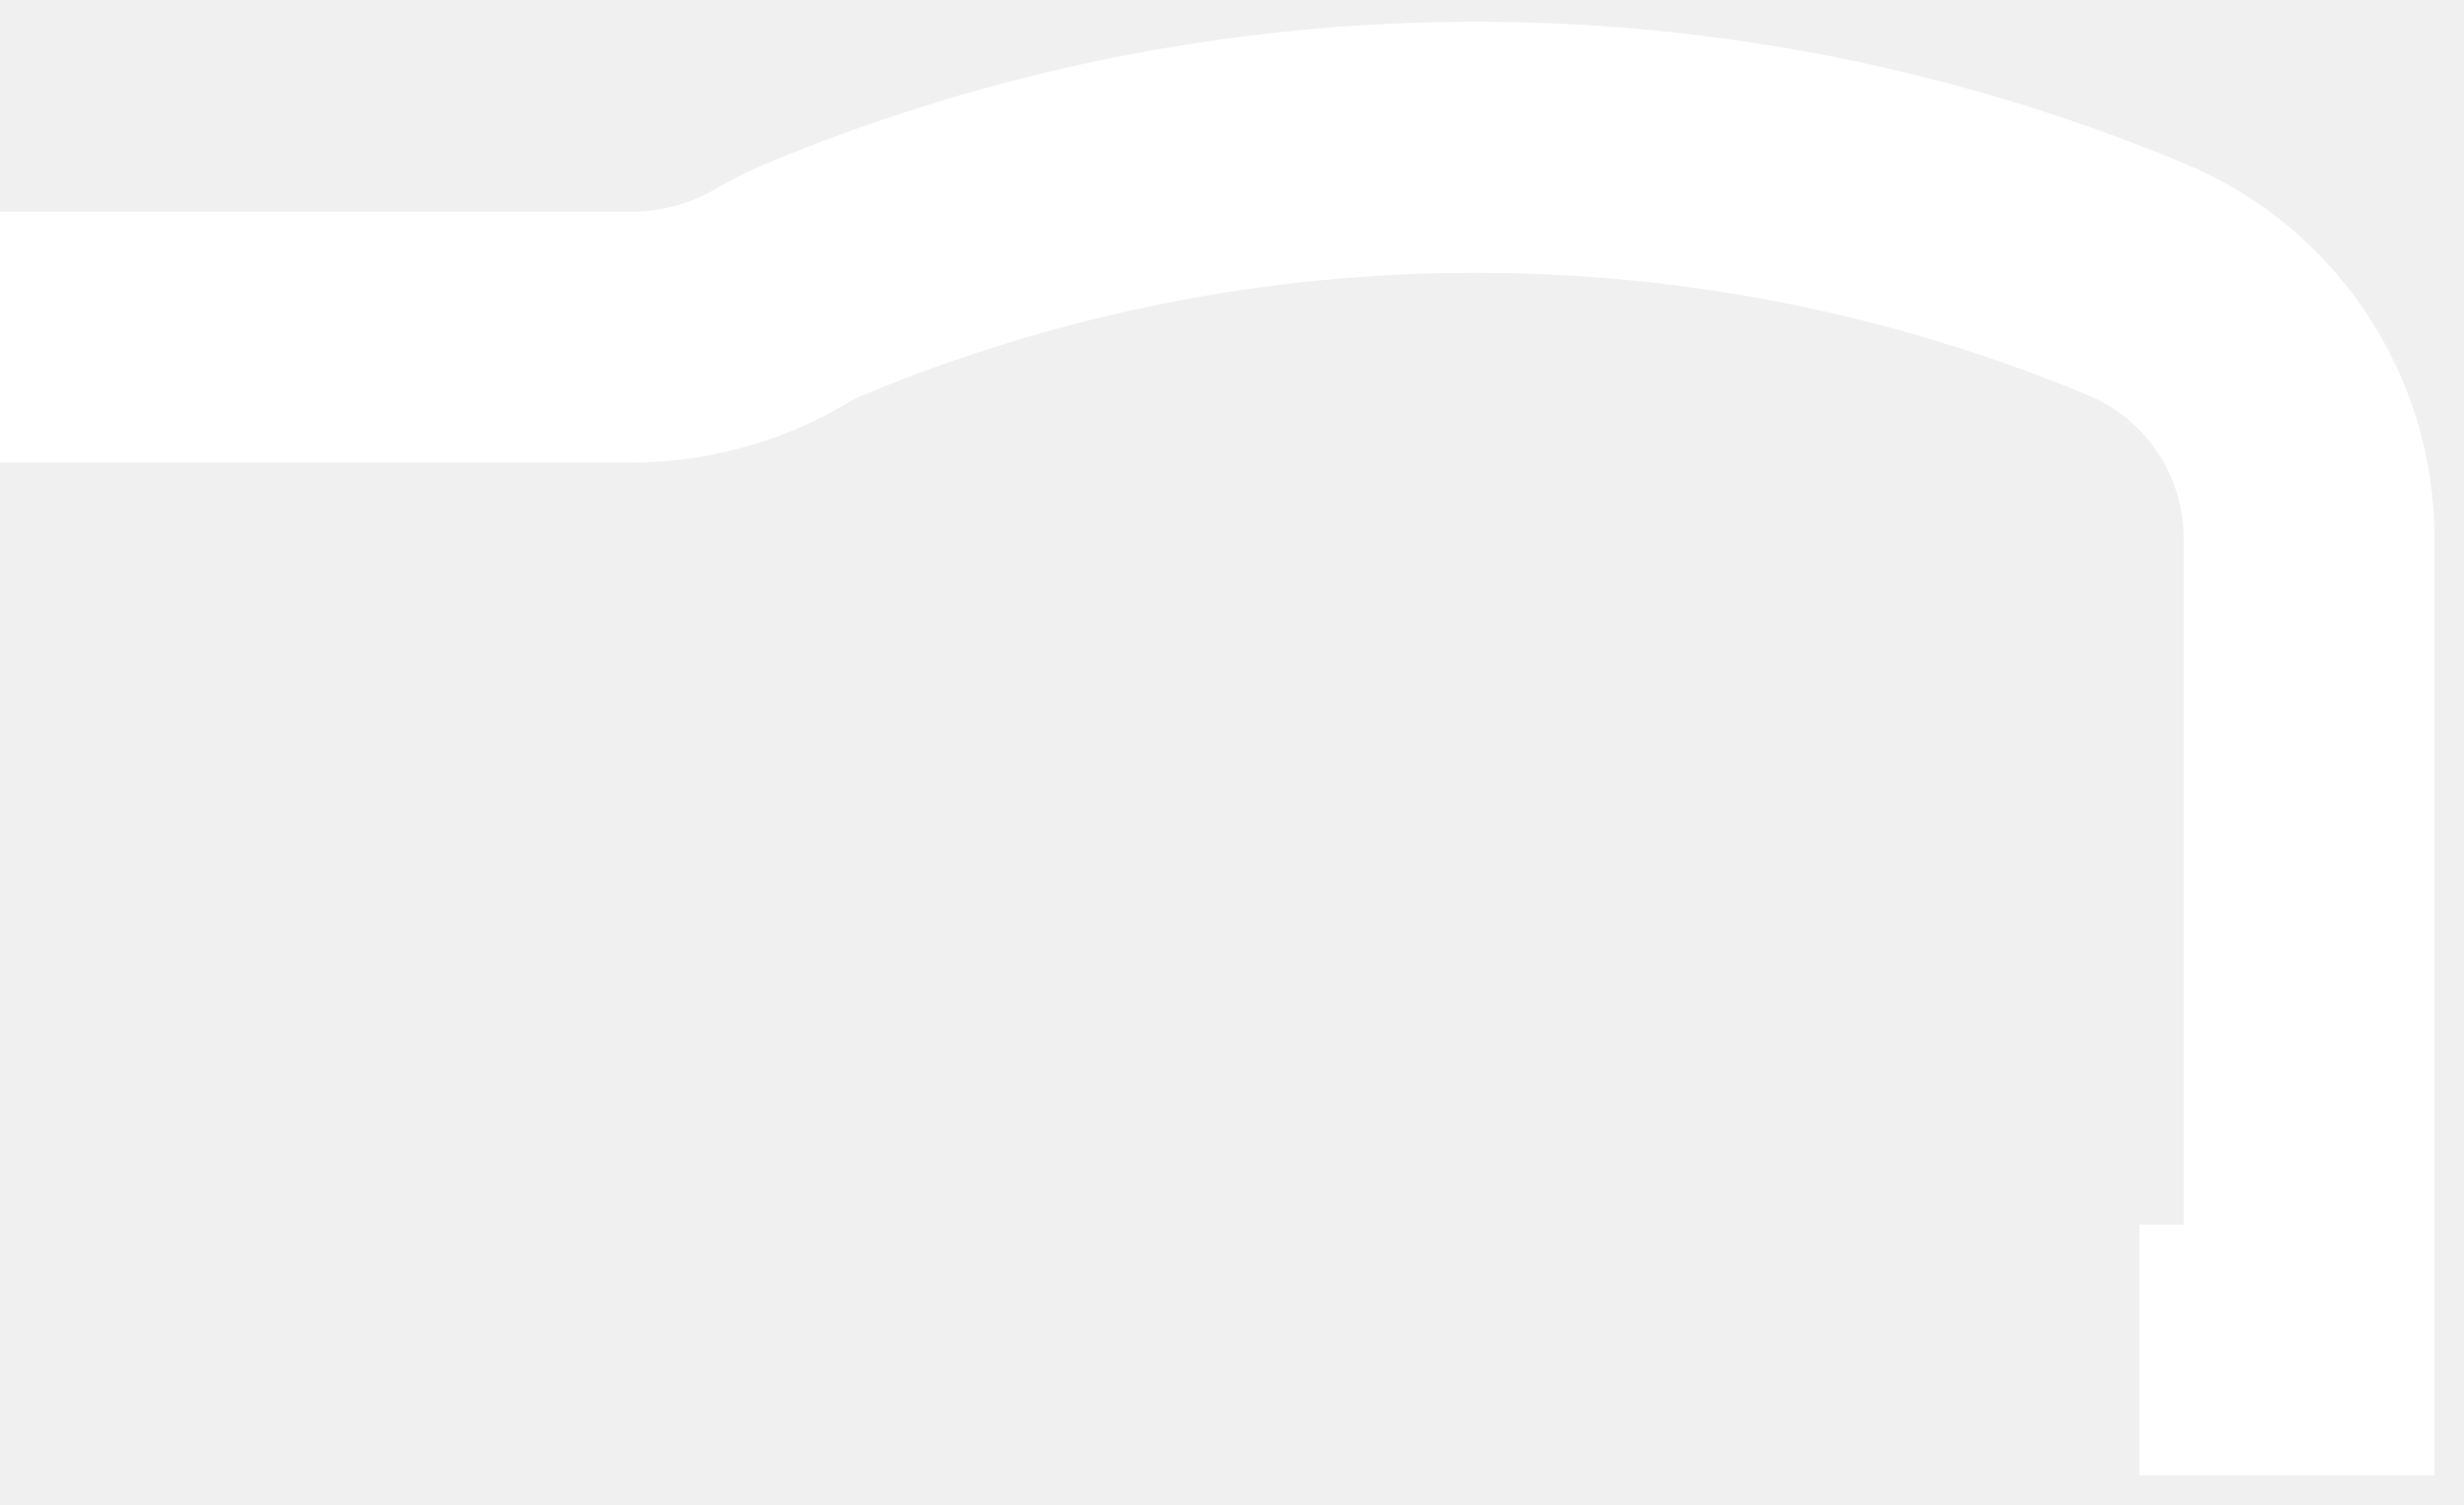
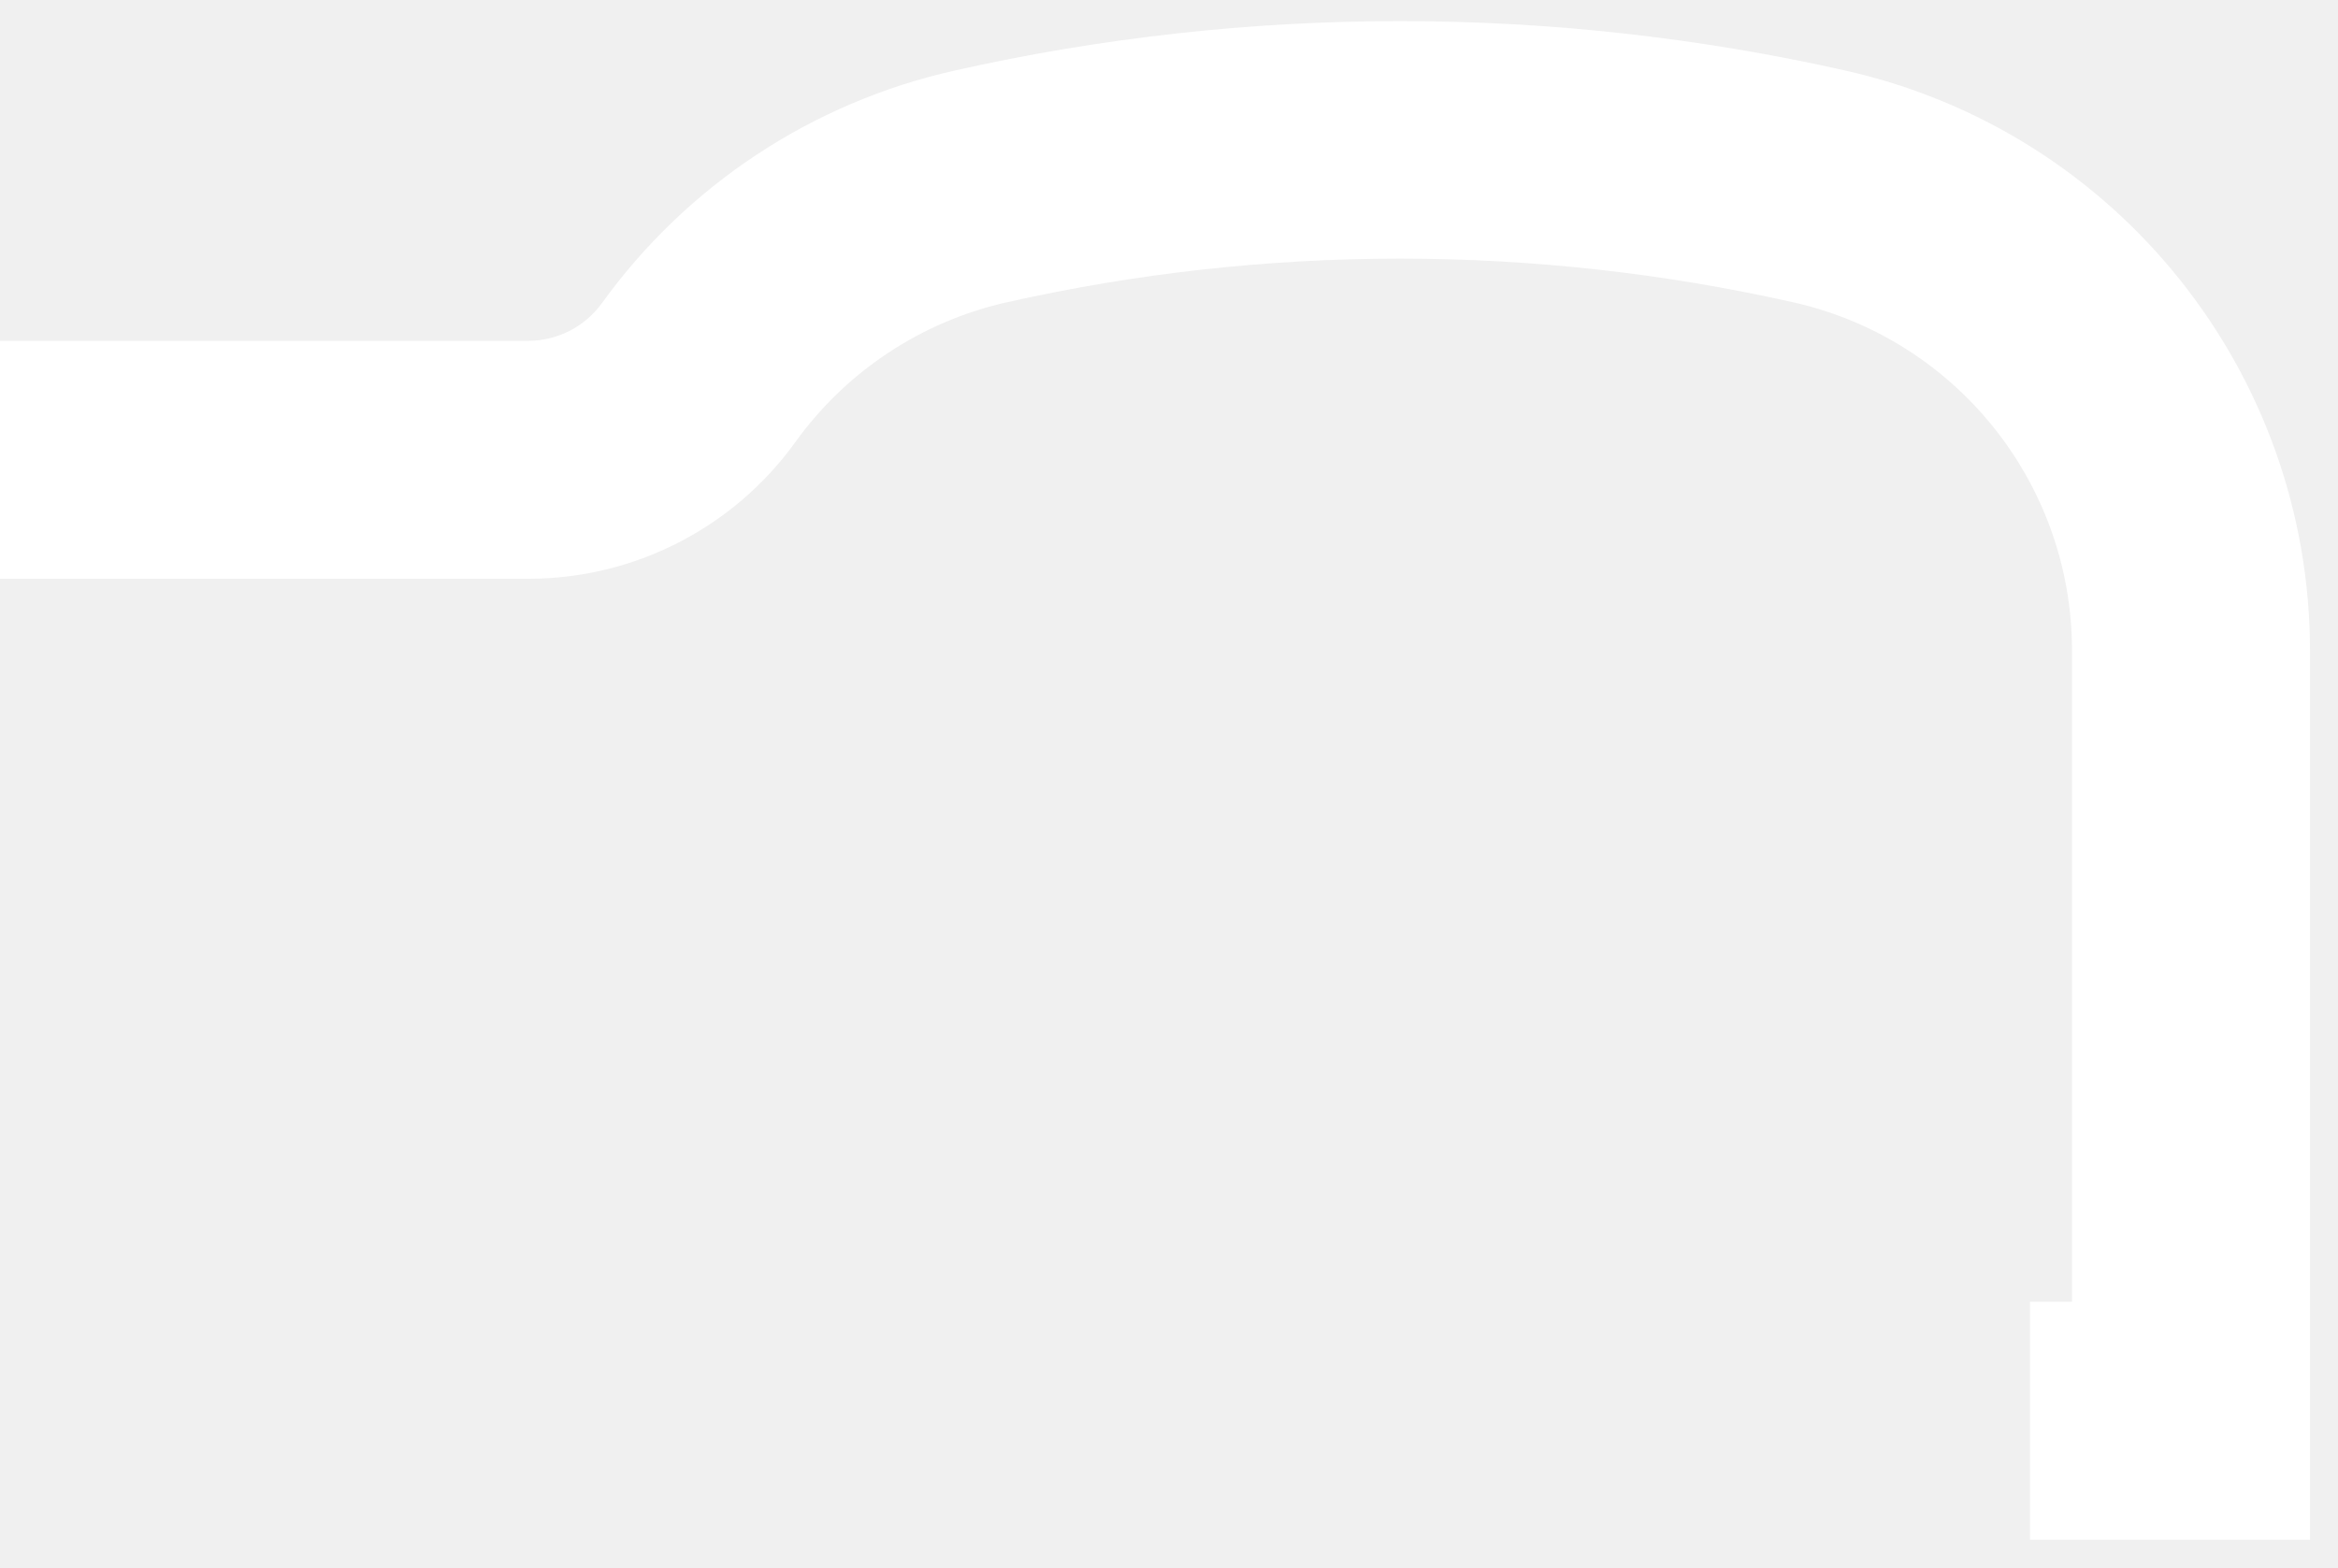
- <svg xmlns="http://www.w3.org/2000/svg" viewBox="-20 -2 33.4 20.4" fill="#fff">
-   <path d="M 9 14.6 L 9.6 14.6 L 9.6 5.3 A 2.1 2.1 0 0 0 8.31 3.36 A 21.6 21.6 0 0 0 -8.31 3.36 A 2.1 2.1 0 0 0 -8.56 3.49 A 5.7 5.7 0 0 1 -11.44 4.27 L -20 4.27 L -20 0.87 L -11.44 0.87 A 2.3 2.3 0 0 0 -10.28 0.55 A 5.5 5.5 0 0 1 -9.62 0.22 A 25 25 0 0 1 9.62 0.22 A 5.5 5.5 0 0 1 13 5.3 L 13 13.5 L 13 18 L 9 18 Z" />
+ <svg xmlns="http://www.w3.org/2000/svg" viewBox="-20 -2 33.4 22.4" fill="#fff">
+   <path d="M 9 16.6 L 9.6 16.6 L 9.6 7.3 A 5.1 5.1 0 0 0 5.62 2.32 A 25.6 25.6 0 0 0 -5.62 2.32 A 5.1 5.1 0 0 0 -8.64 4.32 A 4.7 4.7 0 0 1 -12.45 6.27 L -20 6.27 L -20 2.87 L -12.45 2.87 A 1.3 1.3 0 0 0 -11.4 2.33 A 8.5 8.5 0 0 1 -6.37 -0.99 A 29 29 0 0 1 6.37 -0.99 A 8.5 8.5 0 0 1 13 7.3 L 13 20 L 9 20 Z" />
</svg>
